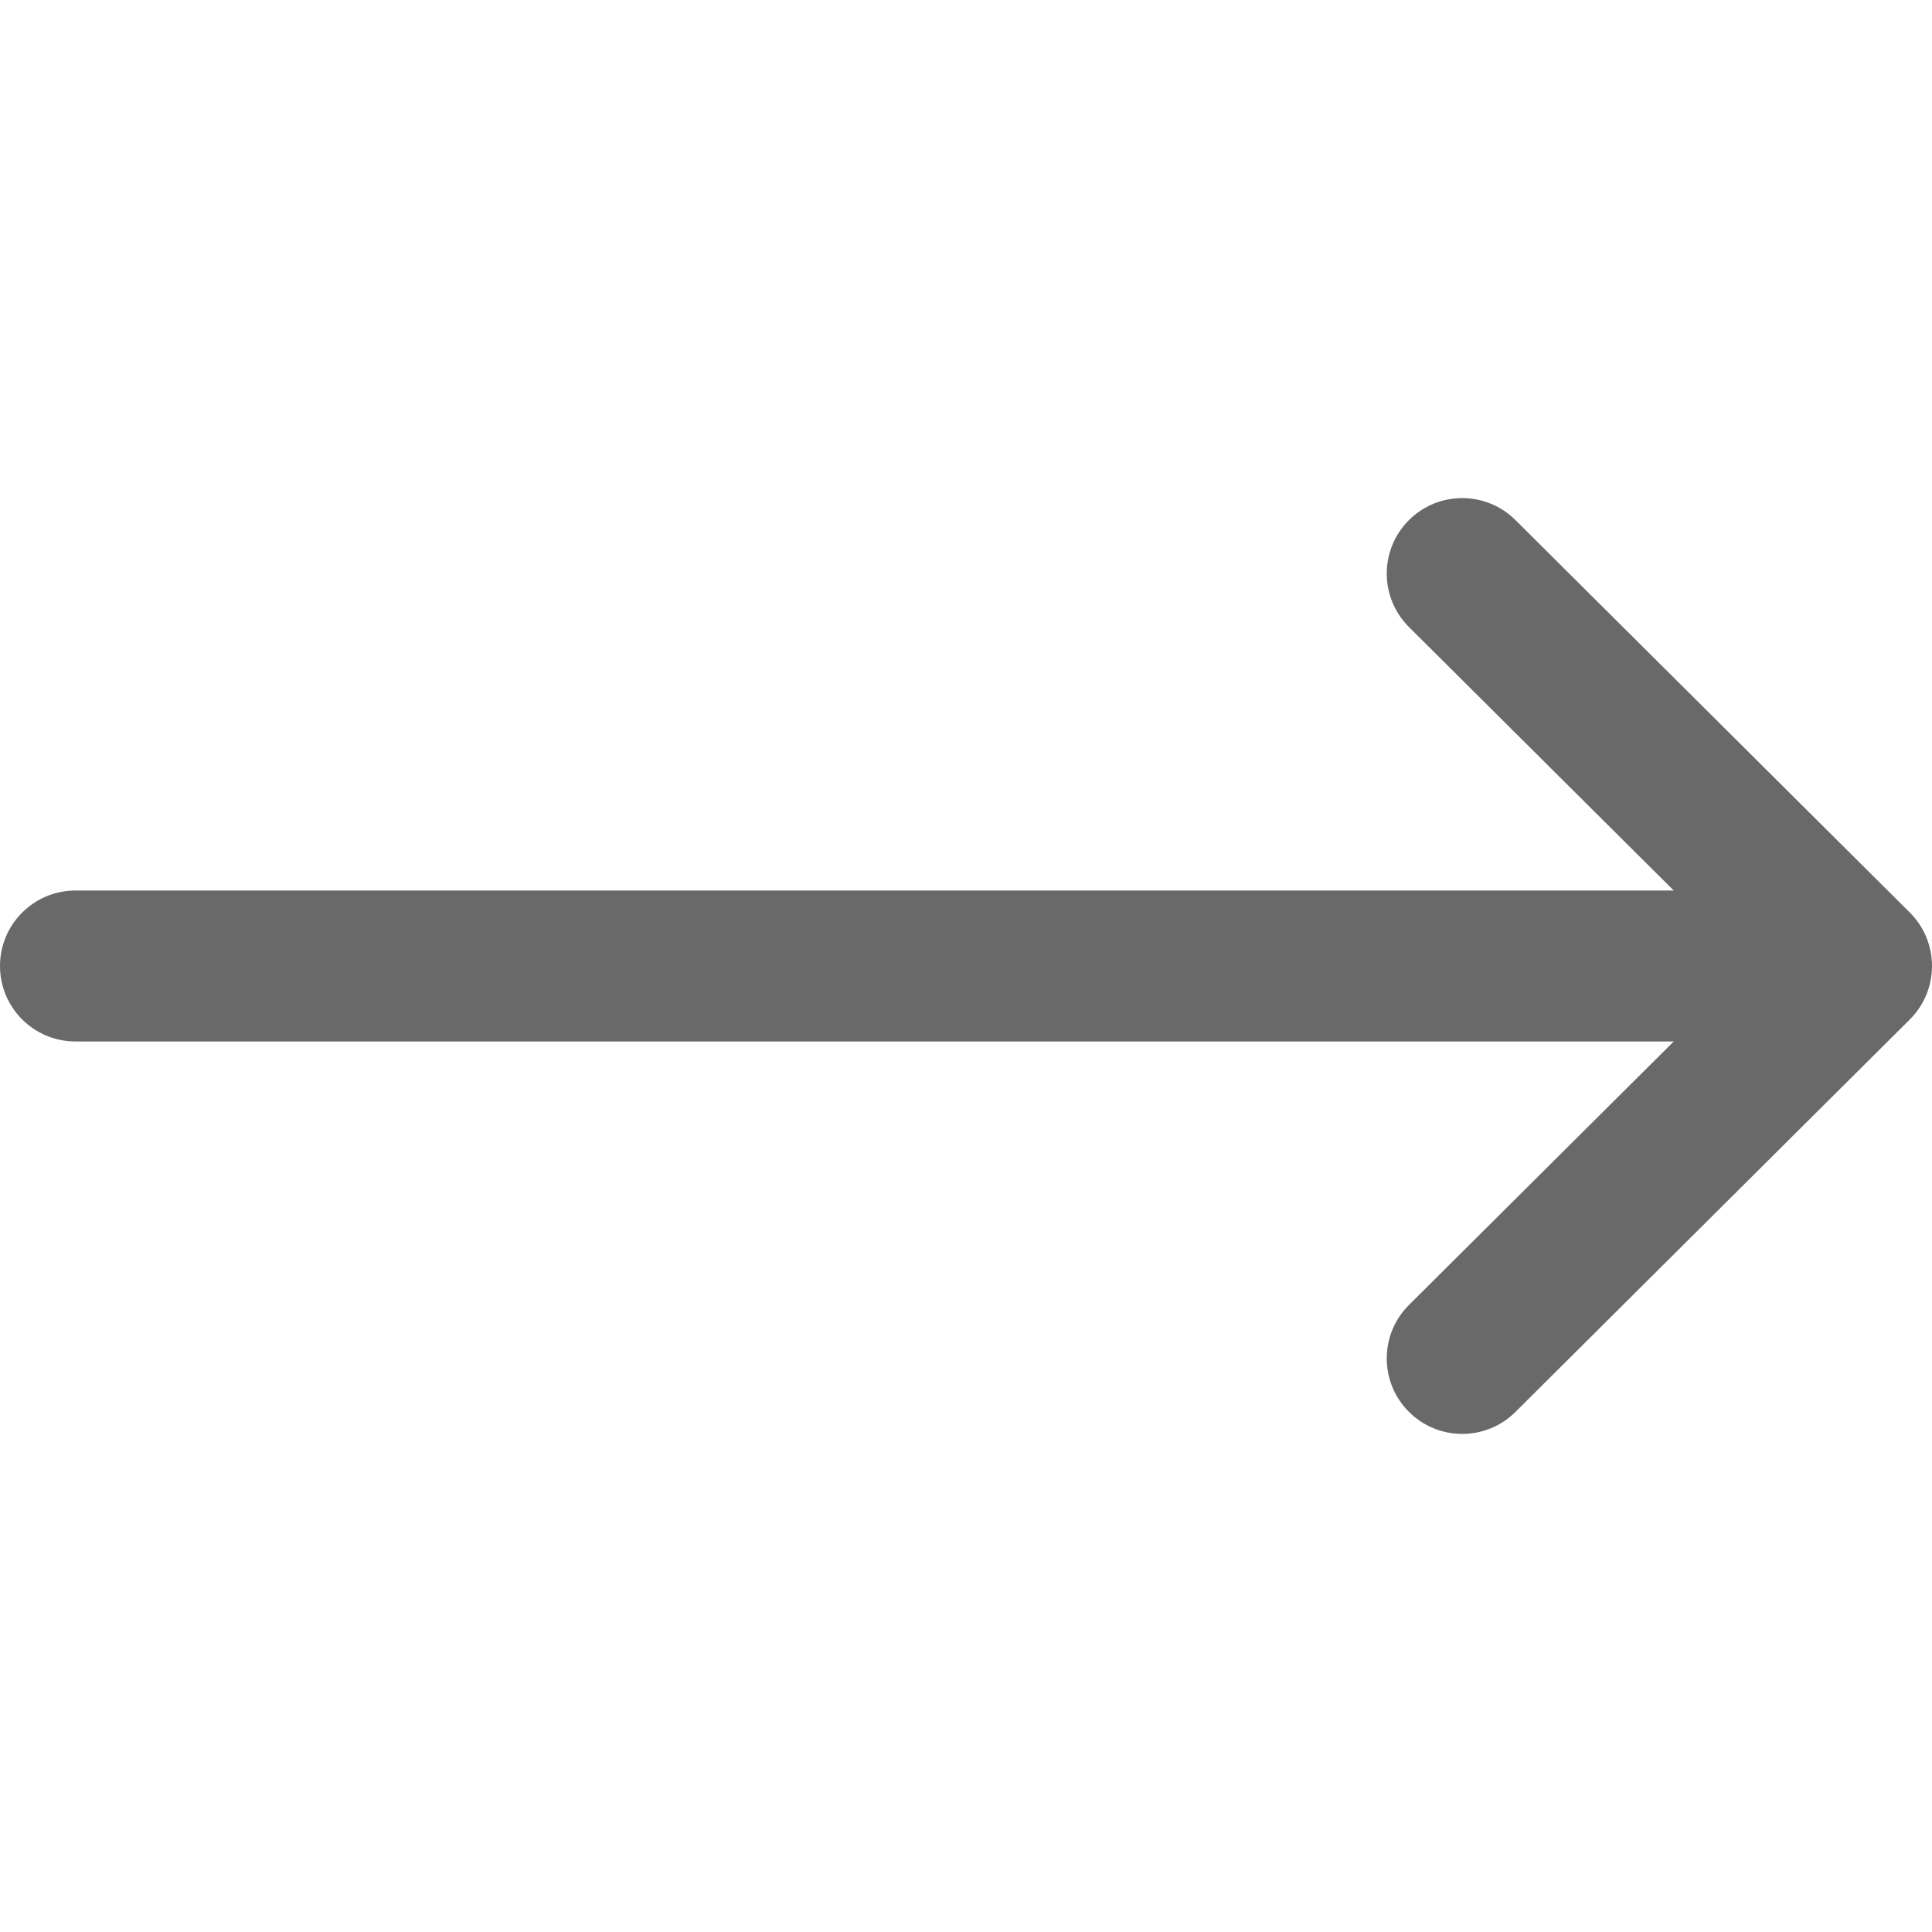
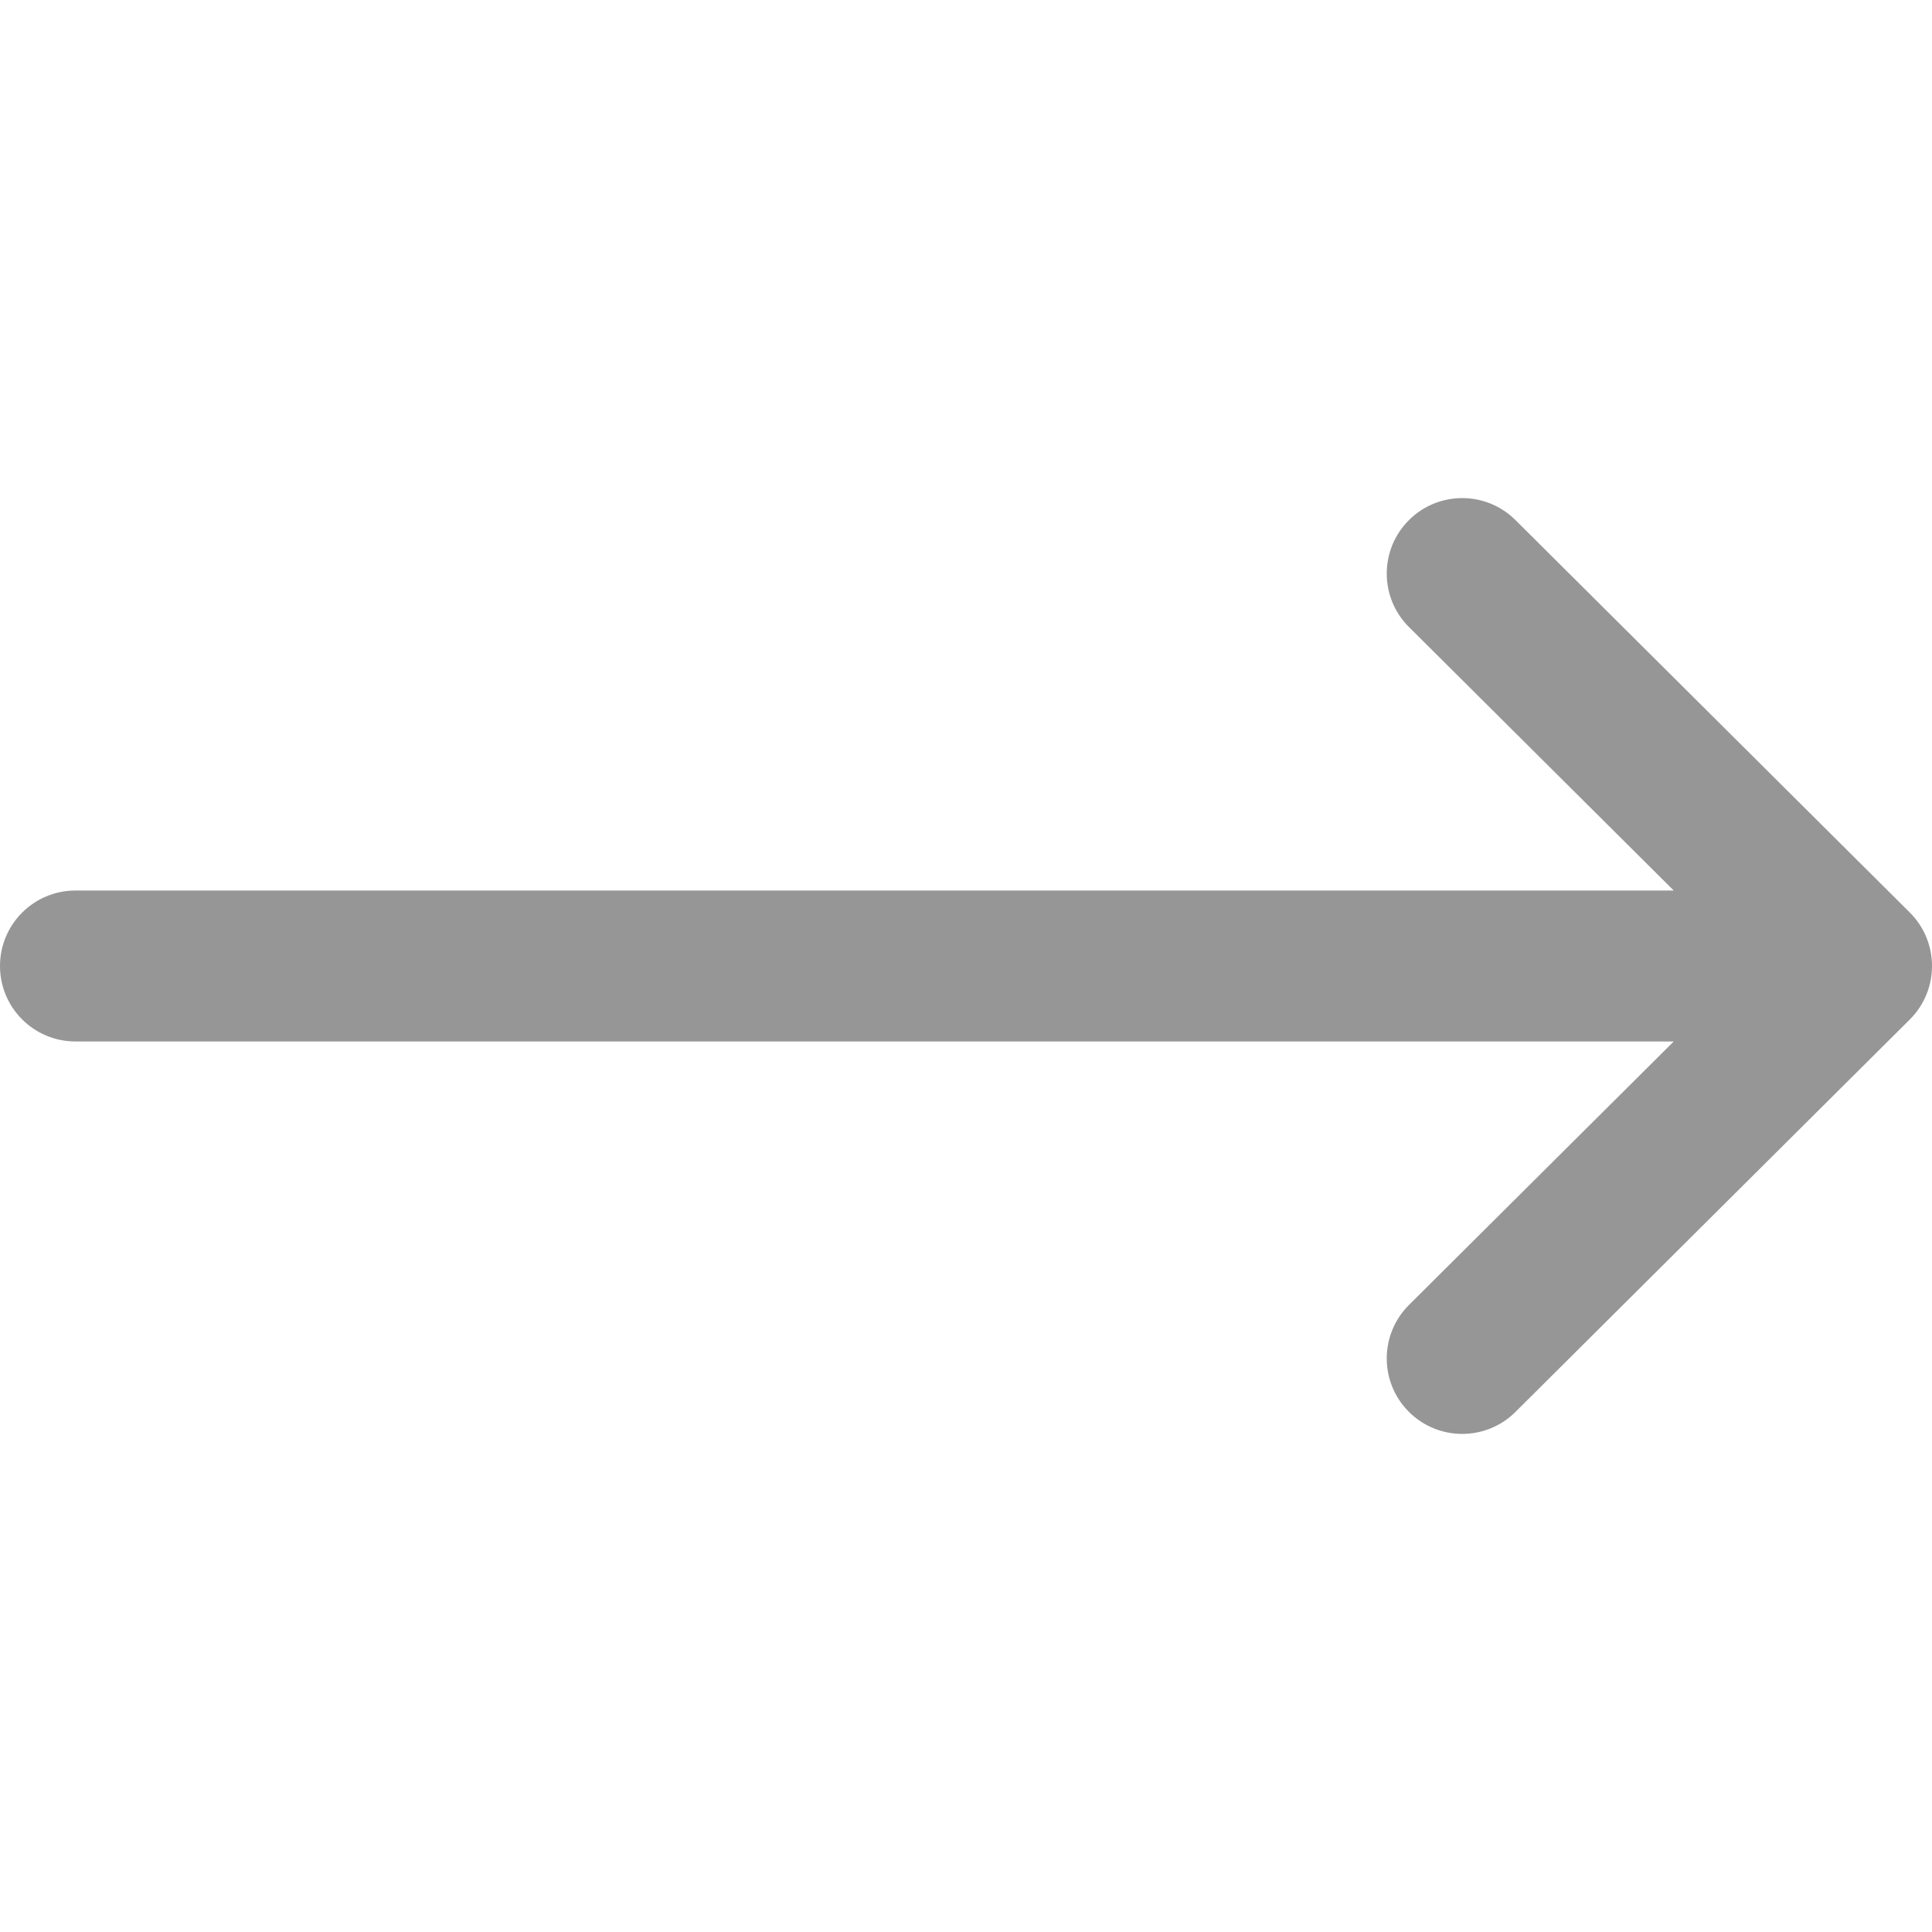
<svg xmlns="http://www.w3.org/2000/svg" version="1.1" width="512" height="512" x="0" y="0" viewBox="0 0 512 512" style="enable-background:new 0 0 512 512" xml:space="preserve" class="">
  <g>
    <g>
      <g>
-         <path d="M506.134,241.843c-0.006-0.006-0.011-0.013-0.018-0.019l-104.504-104c-7.829-7.791-20.492-7.762-28.285,0.068    c-7.792,7.829-7.762,20.492,0.067,28.284L443.558,236H20c-11.046,0-20,8.954-20,20c0,11.046,8.954,20,20,20h423.557    l-70.162,69.824c-7.829,7.792-7.859,20.455-0.067,28.284c7.793,7.831,20.457,7.858,28.285,0.068l104.504-104    c0.006-0.006,0.011-0.013,0.018-0.019C513.968,262.339,513.943,249.635,506.134,241.843z" fill="#696969" data-original="#000000" style="" />
+         <path d="M506.134,241.843c-0.006-0.006-0.011-0.013-0.018-0.019l-104.504-104c-7.829-7.791-20.492-7.762-28.285,0.068    c-7.792,7.829-7.762,20.492,0.067,28.284L443.558,236H20c-11.046,0-20,8.954-20,20c0,11.046,8.954,20,20,20h423.557    l-70.162,69.824c-7.829,7.792-7.859,20.455-0.067,28.284c7.793,7.831,20.457,7.858,28.285,0.068l104.504-104    c0.006-0.006,0.011-0.013,0.018-0.019C513.968,262.339,513.943,249.635,506.134,241.843z" fill="#969696" data-original="#000000" style="" />
      </g>
    </g>
    <g>
</g>
    <g>
</g>
    <g>
</g>
    <g>
</g>
    <g>
</g>
    <g>
</g>
    <g>
</g>
    <g>
</g>
    <g>
</g>
    <g>
</g>
    <g>
</g>
    <g>
</g>
    <g>
</g>
    <g>
</g>
    <g>
</g>
  </g>
</svg>
